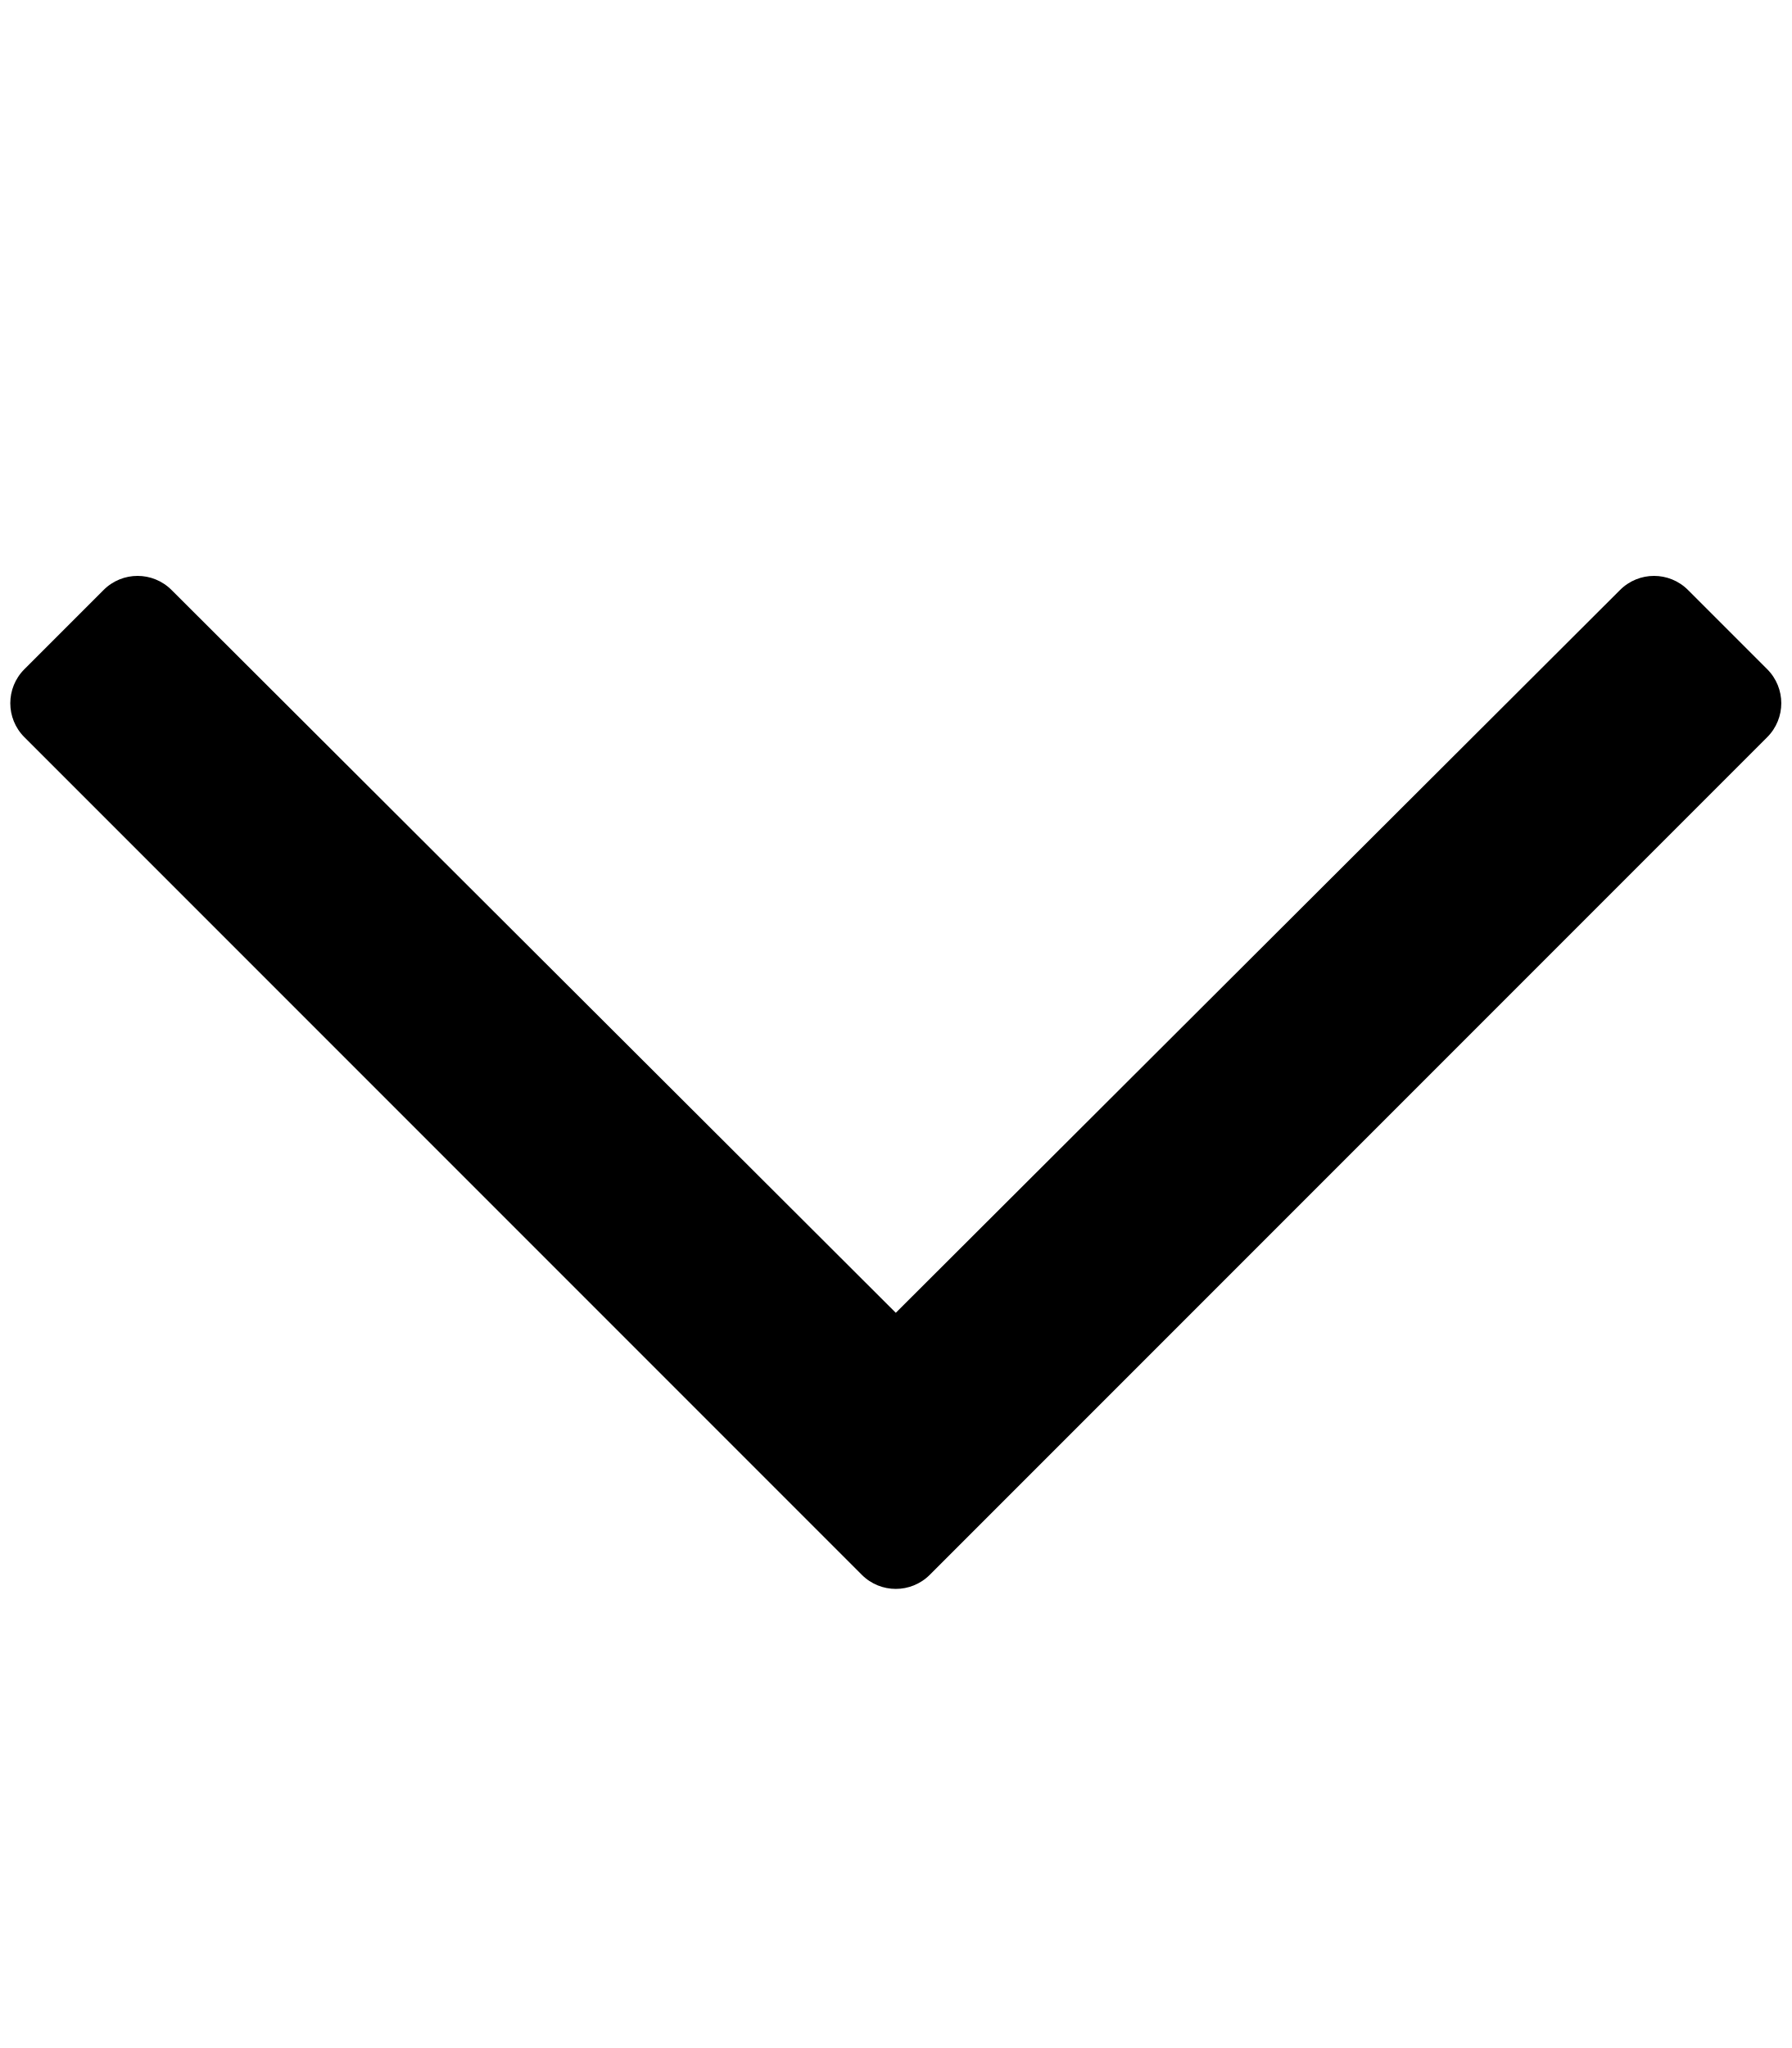
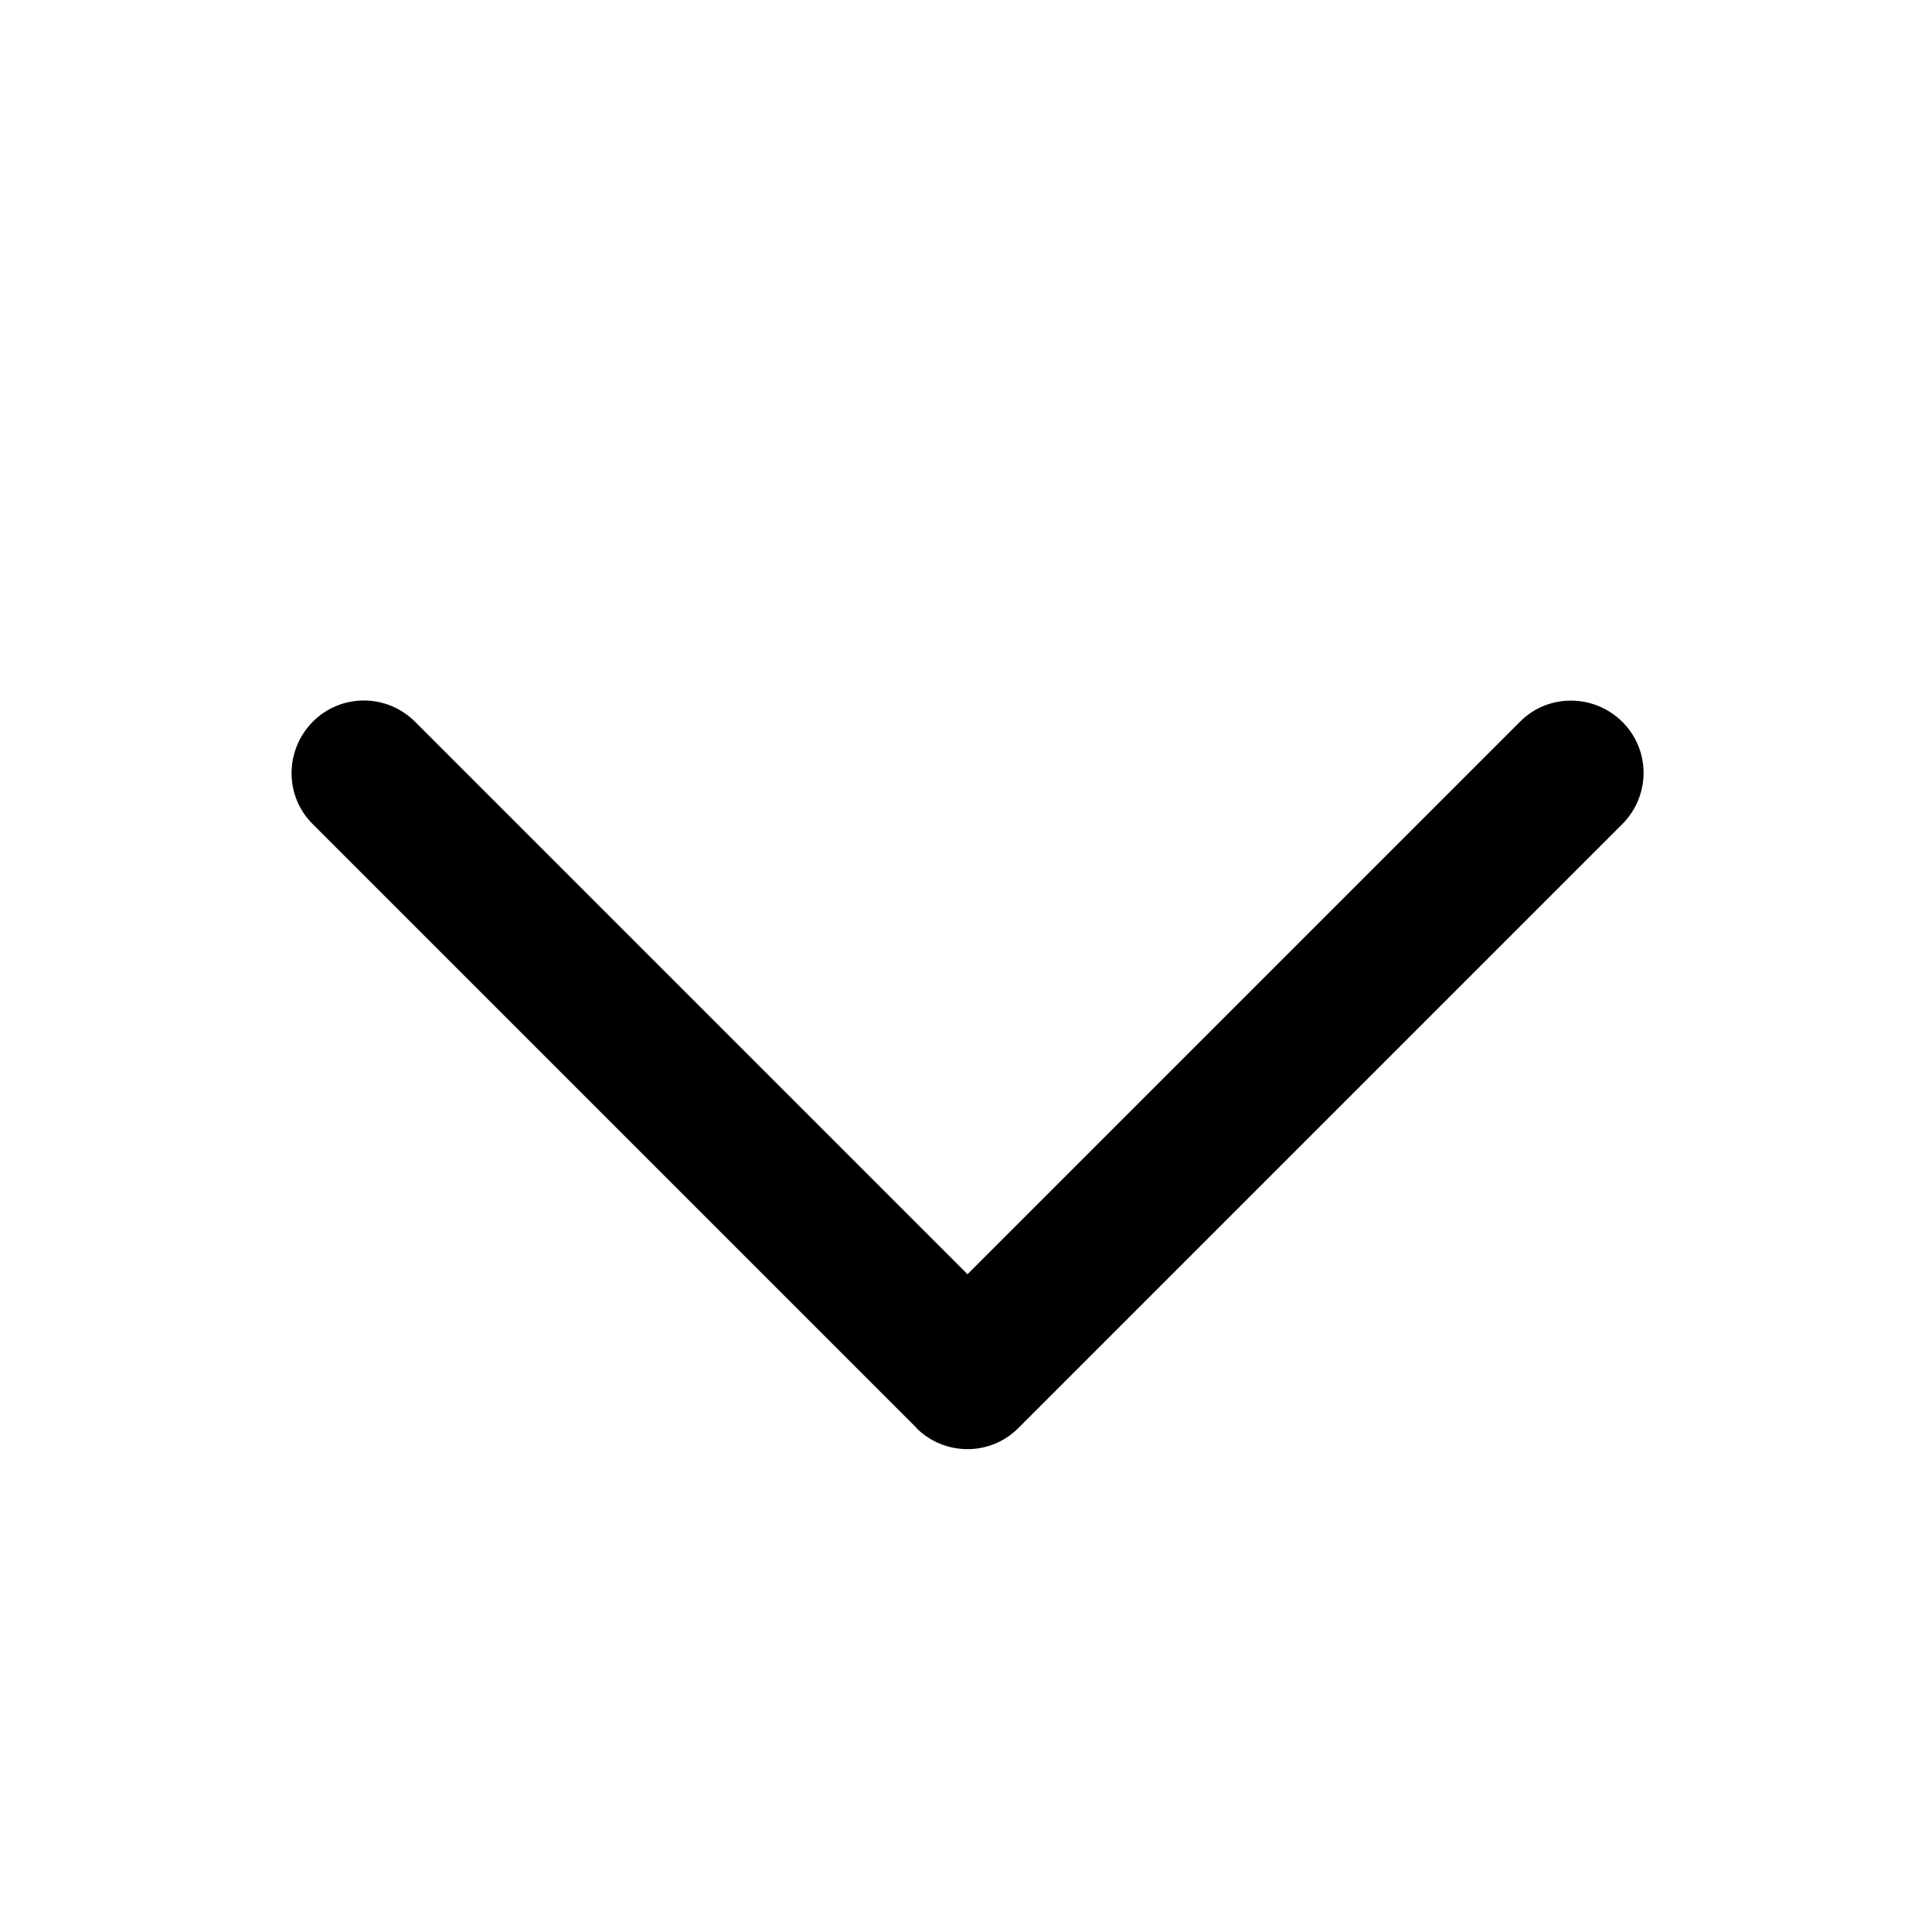
- <svg xmlns="http://www.w3.org/2000/svg" aria-hidden="true" role="img" viewBox="0 0 448 512">
-   <path fill="currentColor" d="M441.9 167.3l-19.8-19.8c-4.7-4.7-12.3-4.7-17 0L224 328.2 42.9 147.5c-4.7-4.7-12.3-4.7-17 0L6.1 167.3c-4.7 4.7-4.7 12.3 0 17l209.4 209.4c4.7 4.7 12.3 4.7 17 0l209.4-209.4c4.7-4.7 4.7-12.3 0-17z" />
+ <svg xmlns="http://www.w3.org/2000/svg" viewBox="0 0 640 640">
+   <path fill="currentColor" d="M303.5 473C312.9 482.4 328.1 482.4 337.4 473L537.4 273C546.8 263.6 546.8 248.4 537.4 239.1C528 229.8 512.8 229.7 503.5 239.1L320.5 422.1L137.5 239.1C128.1 229.7 112.9 229.7 103.6 239.1C94.3 248.5 94.2 263.7 103.6 273L303.6 473z" />
</svg>
